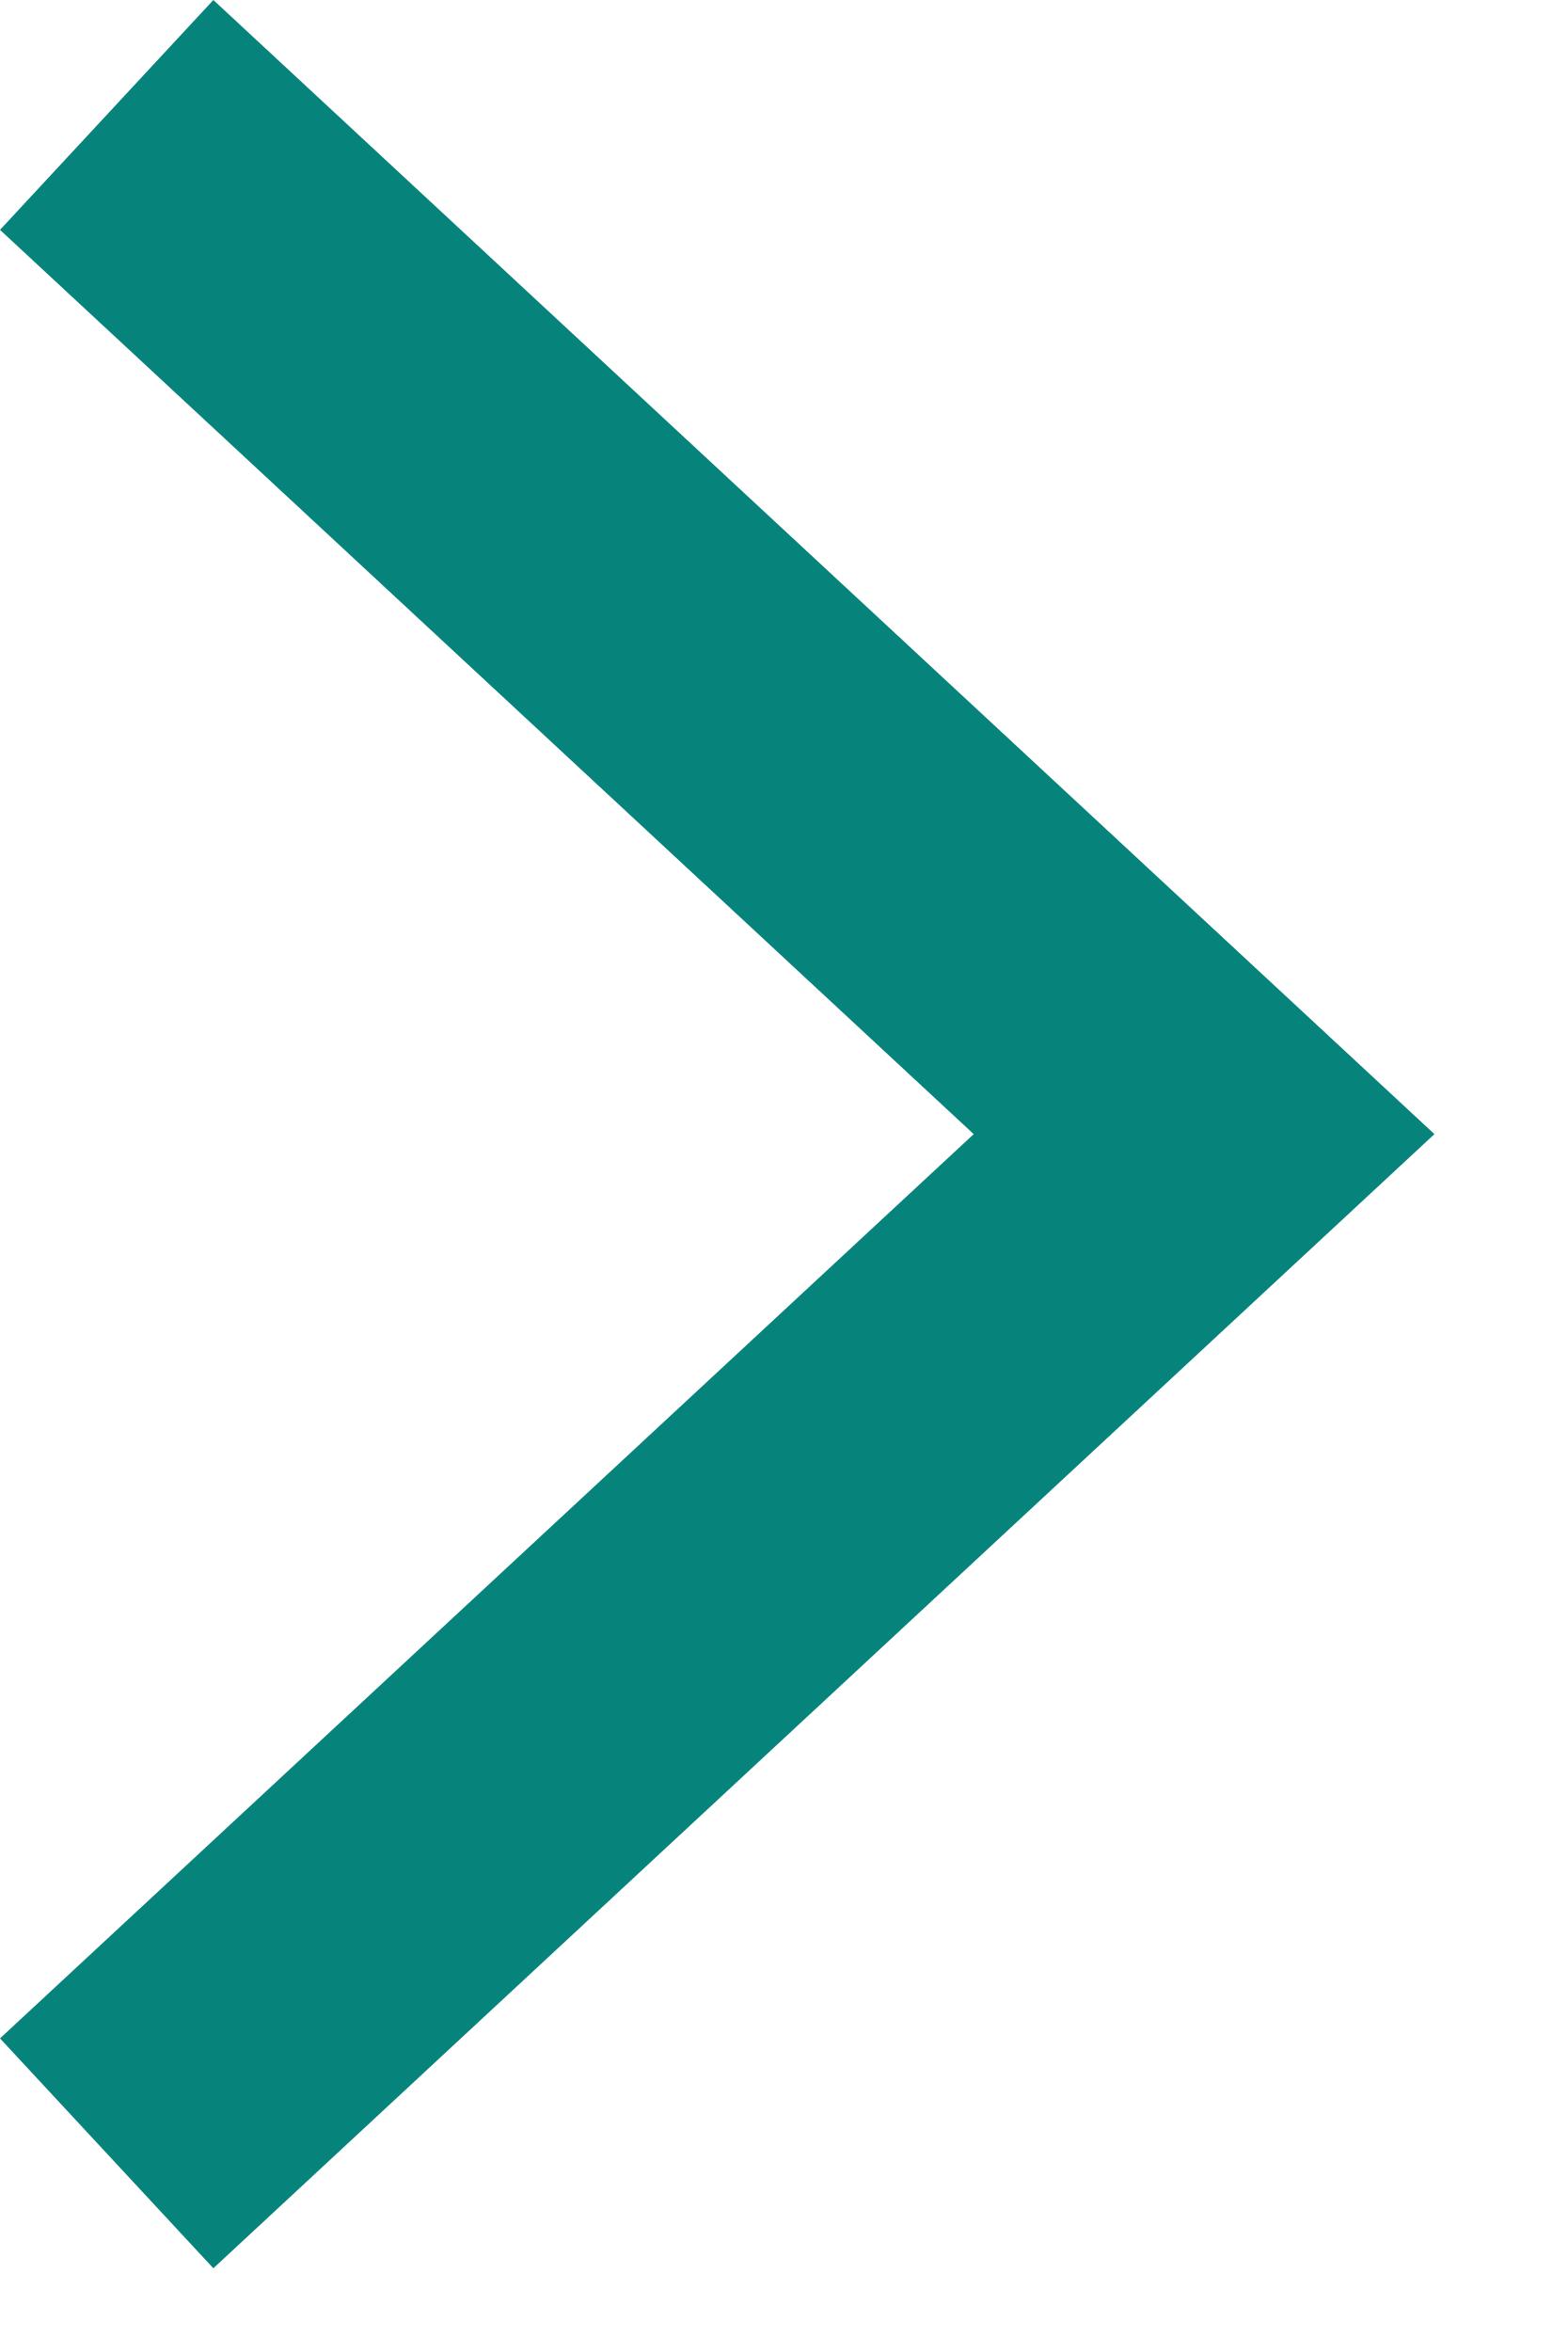
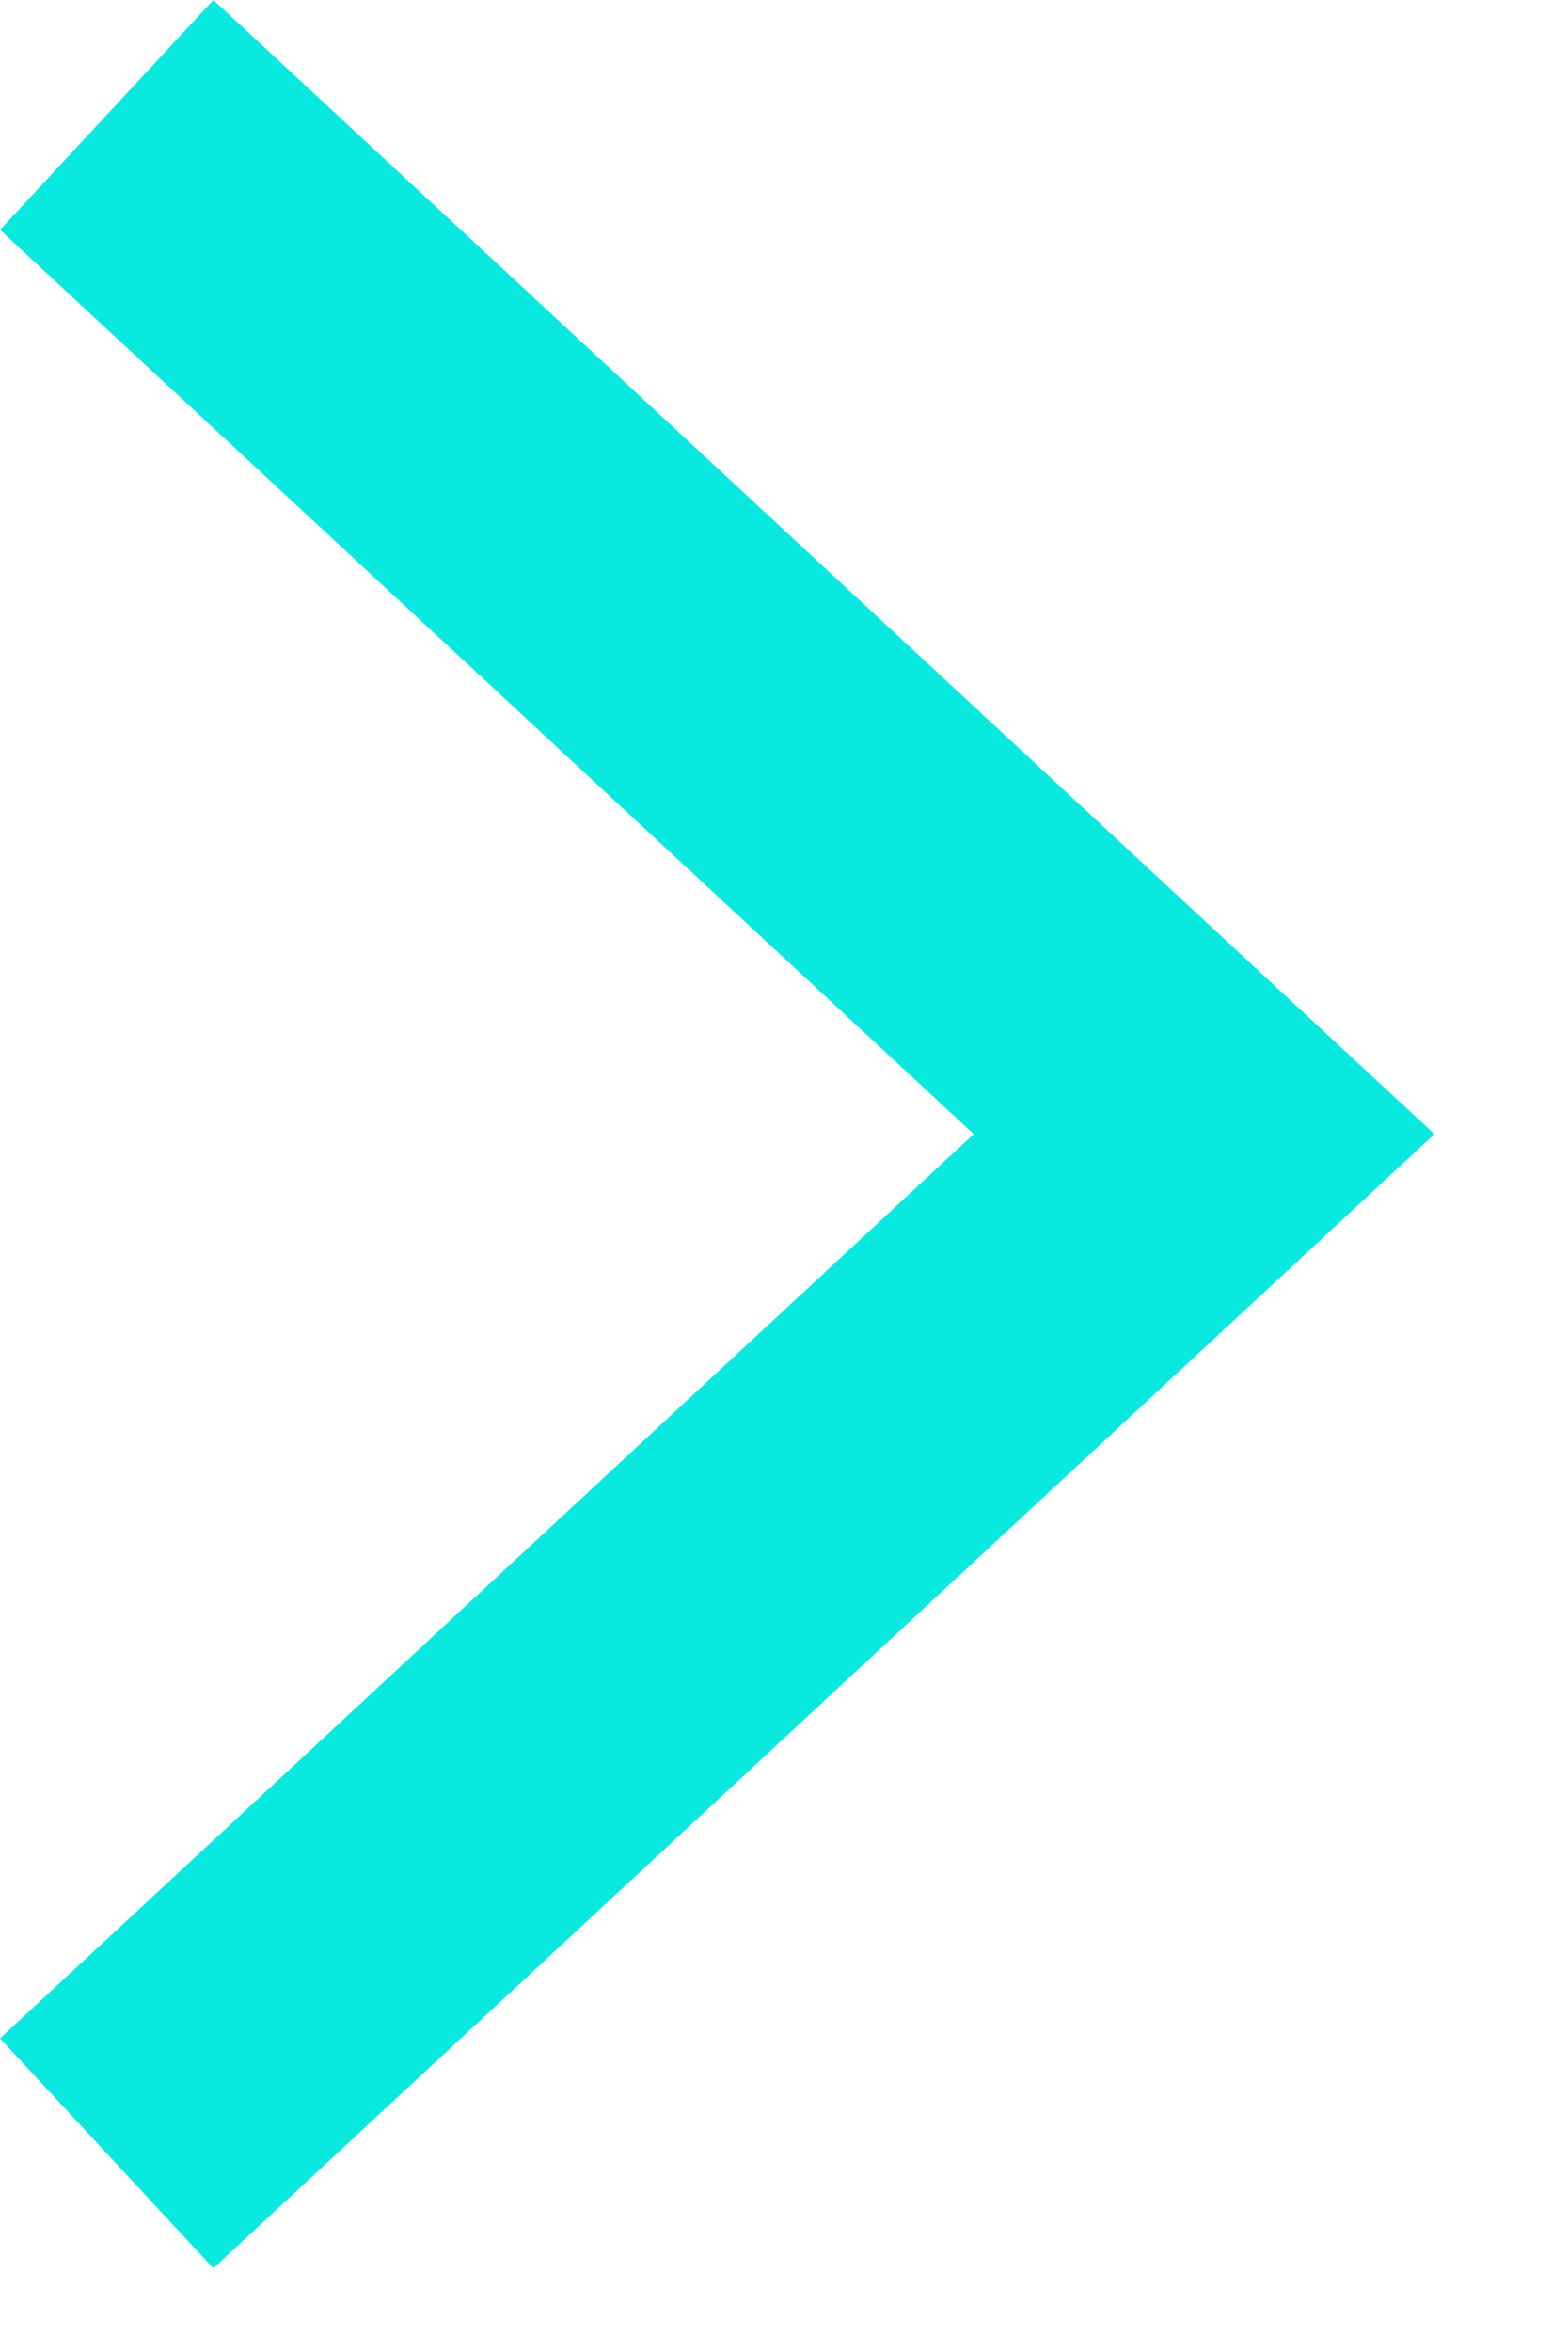
<svg xmlns="http://www.w3.org/2000/svg" width="10" height="15" viewBox="0 0 10 15" fill="none">
-   <path fill-rule="evenodd" clip-rule="evenodd" d="M6.211 7.233L0 1.466L1.361 0L9.15 7.233L1.361 14.466L0 13L6.211 7.233Z" fill="#06847B" />
+   <path fill-rule="evenodd" clip-rule="evenodd" d="M6.211 7.233L0 1.466L1.361 0L9.15 7.233L1.361 14.466L0 13L6.211 7.233Z" fill="#09E9DF" />
</svg>
